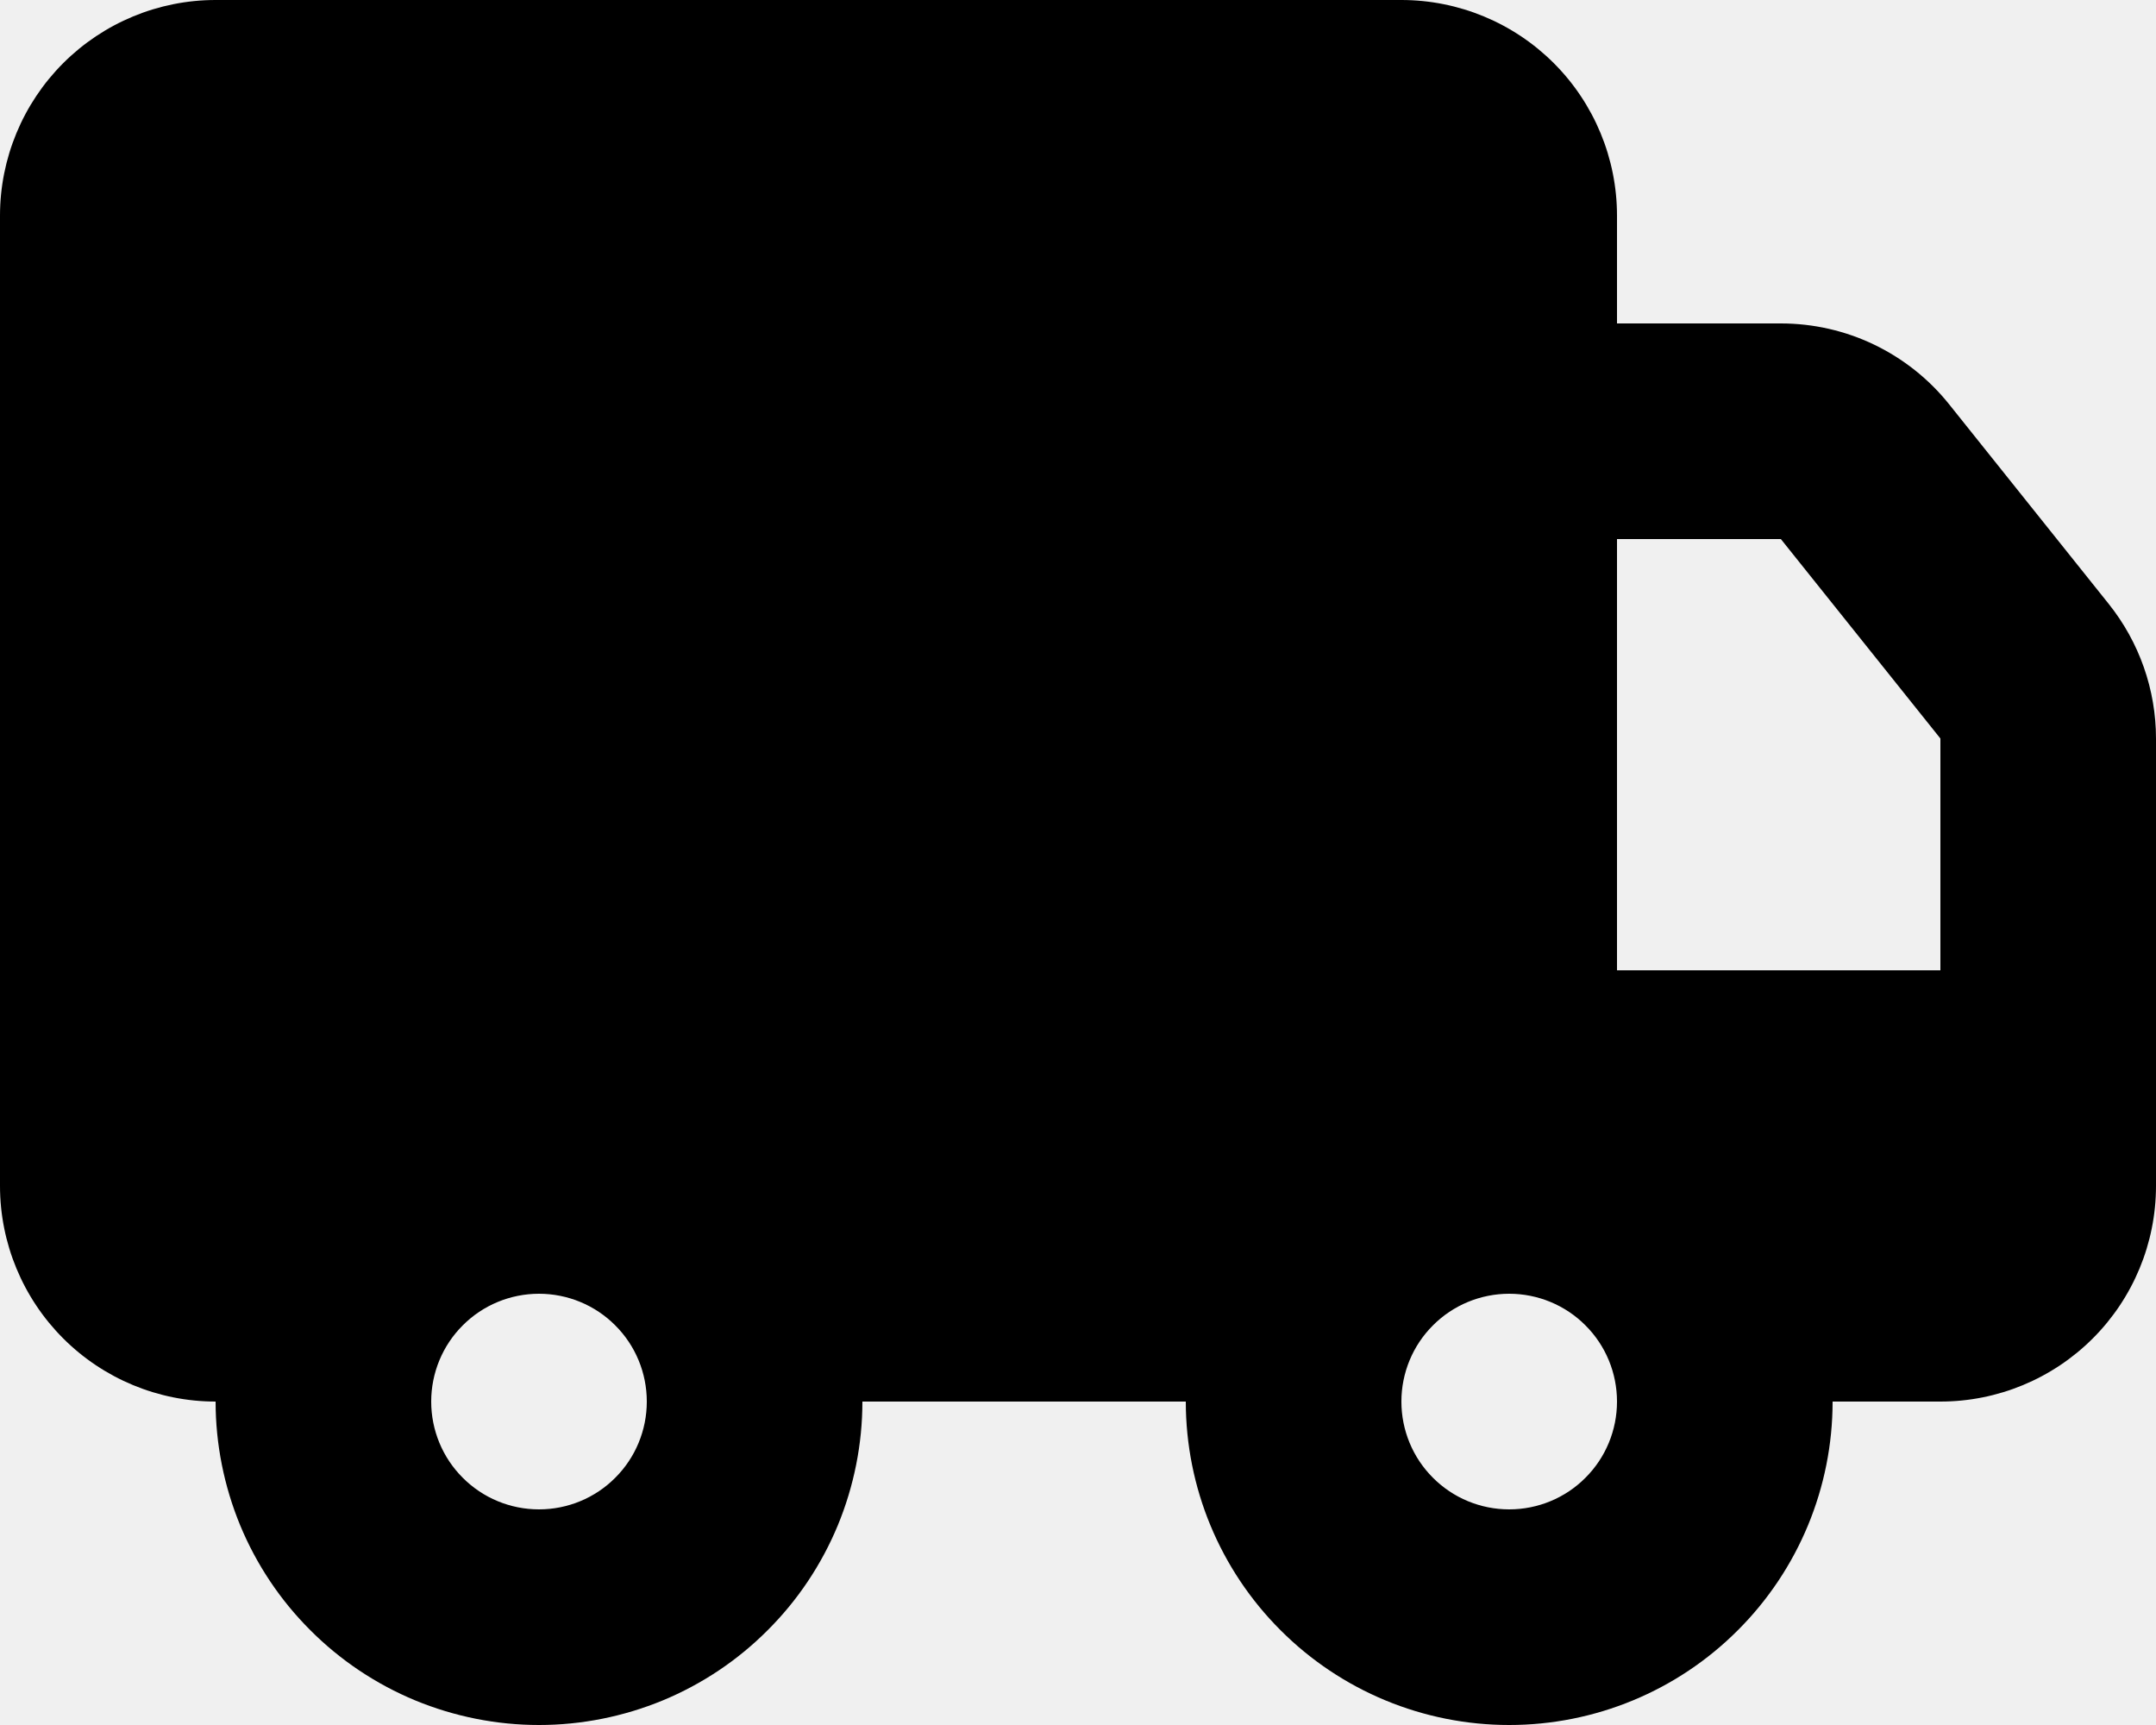
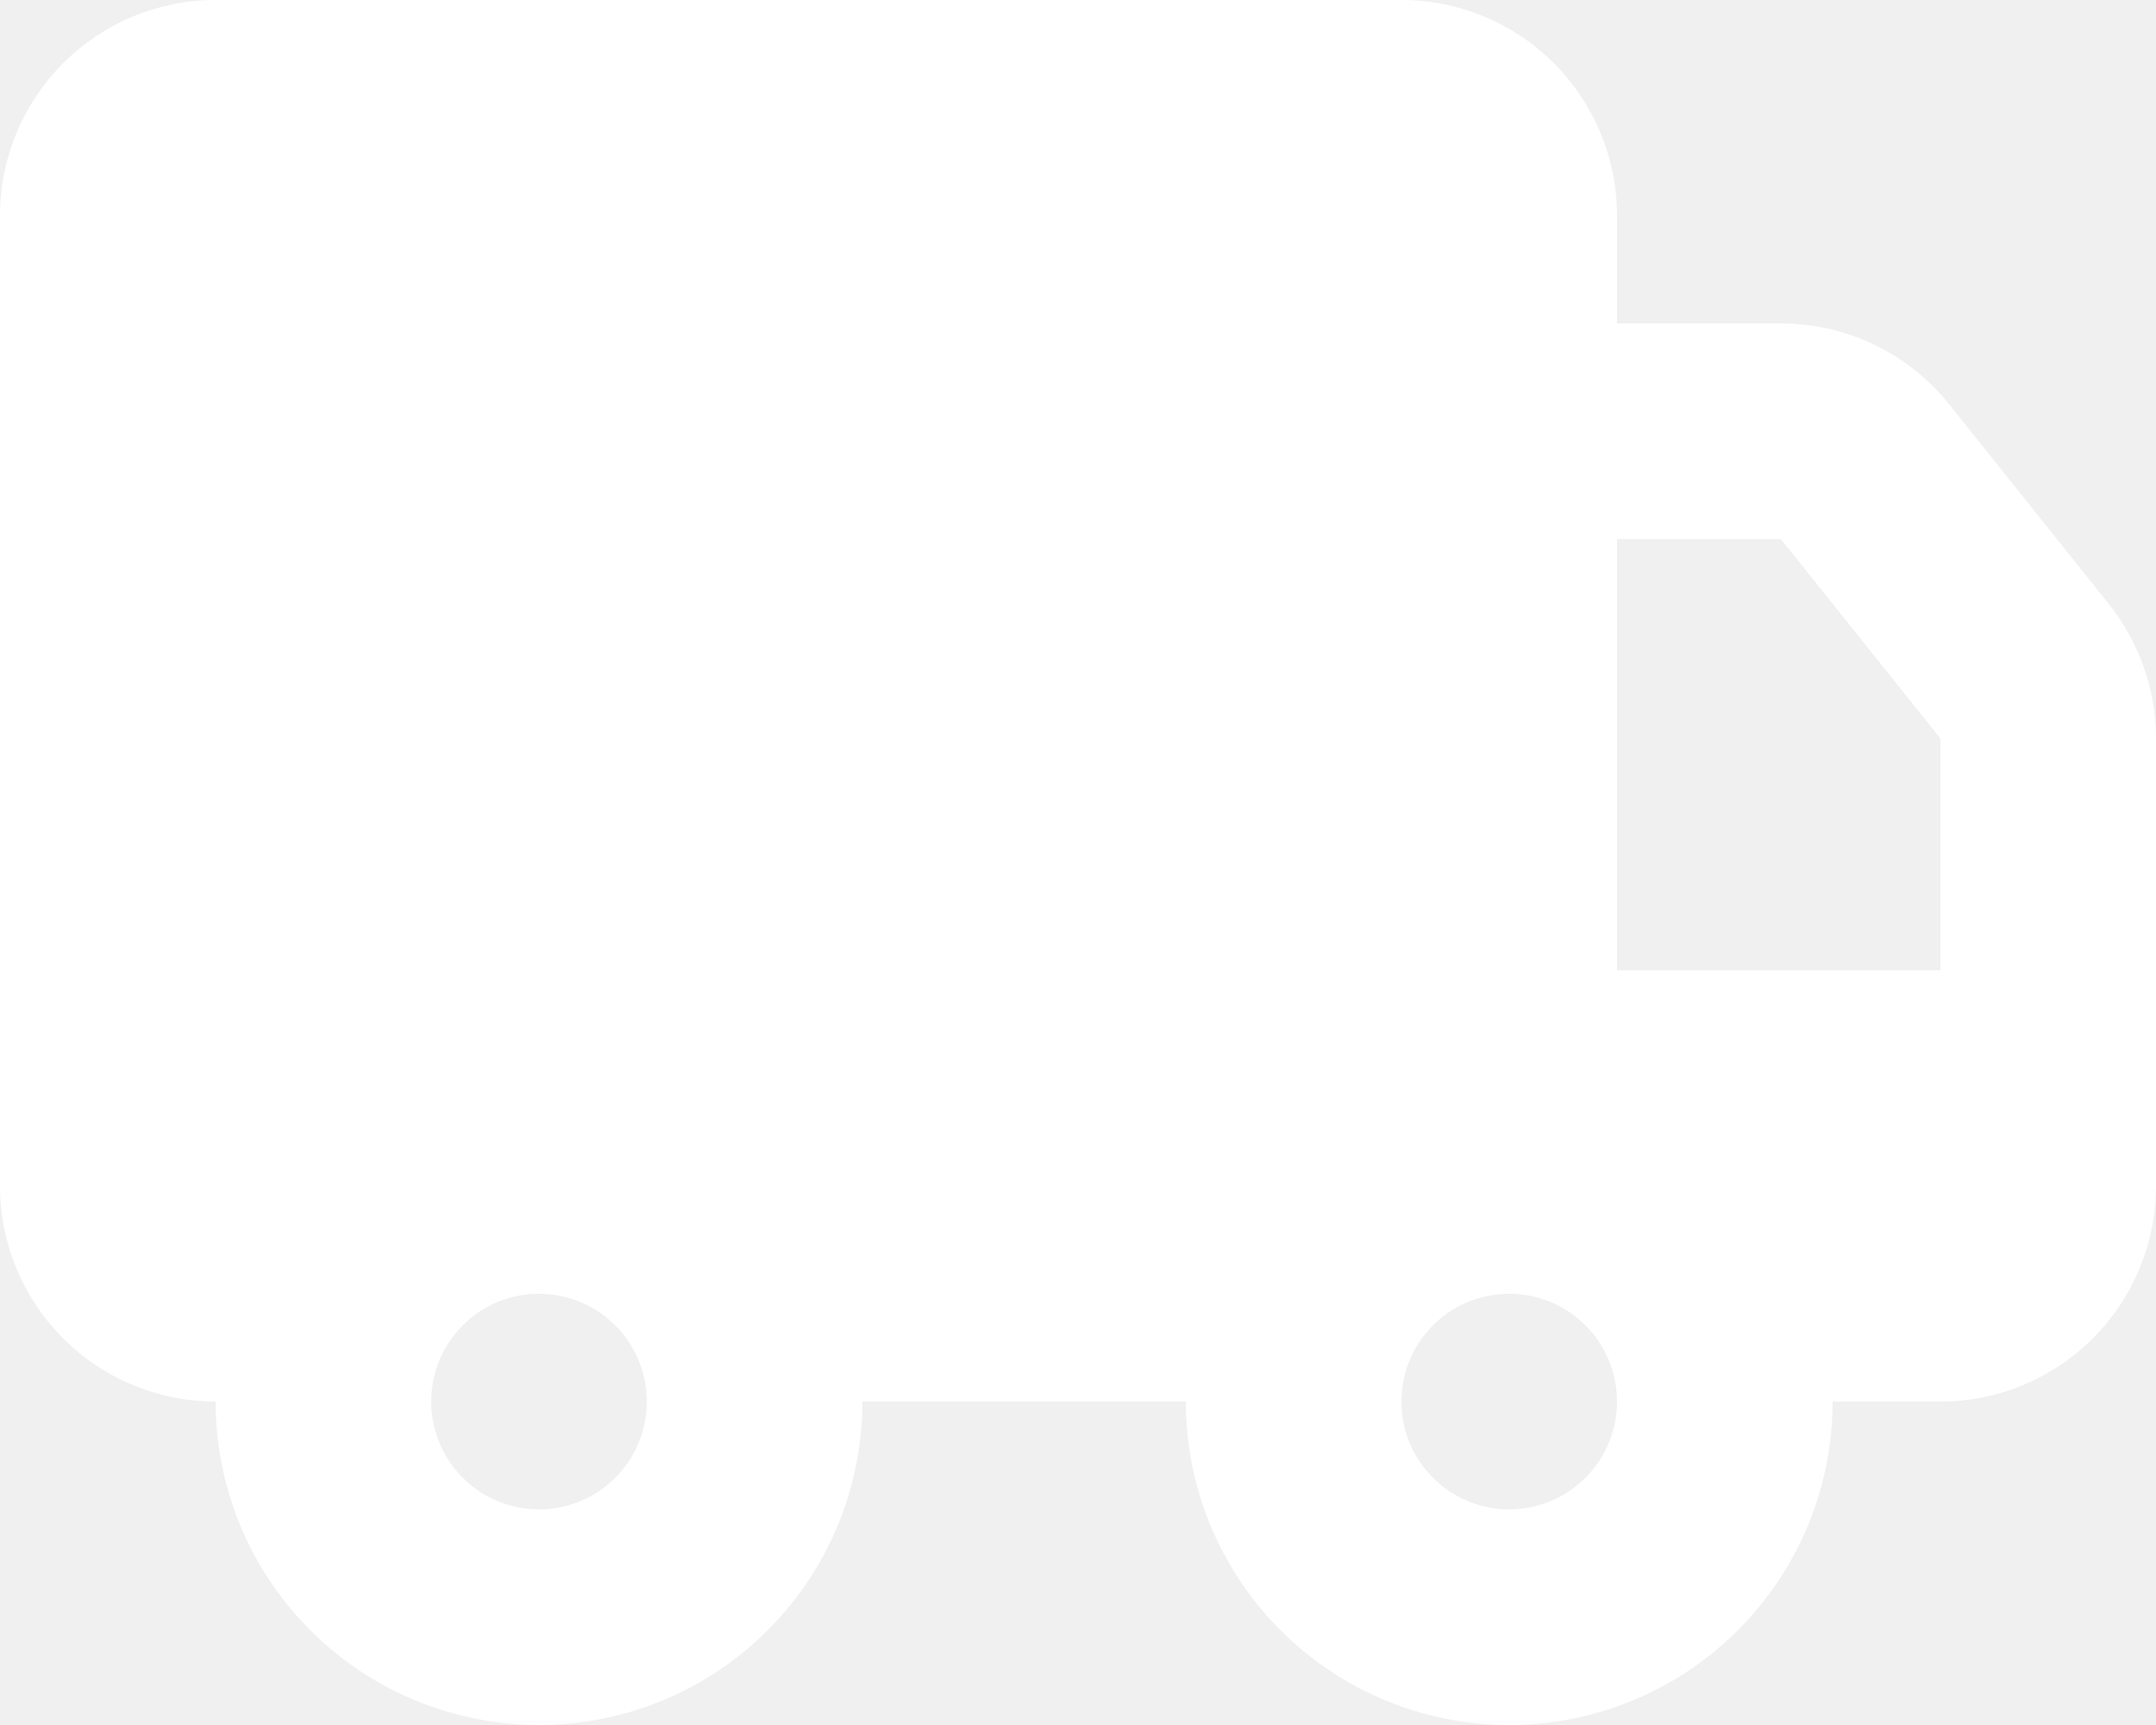
<svg xmlns="http://www.w3.org/2000/svg" width="20" height="16" viewBox="0 0 20 16" fill="none">
-   <path d="M13 0C13.53 0 14.039 0.211 14.414 0.586C14.789 0.961 15 1.47 15 2V3H16.52C16.82 3 17.116 3.067 17.386 3.197C17.656 3.327 17.894 3.516 18.081 3.75L19.561 5.601C19.845 5.956 20 6.397 20 6.851V11C20 11.53 19.789 12.039 19.414 12.414C19.039 12.789 18.53 13 18 13H17C17 13.796 16.684 14.559 16.121 15.121C15.559 15.684 14.796 16 14 16C13.204 16 12.441 15.684 11.879 15.121C11.316 14.559 11 13.796 11 13H8C8 13.394 7.922 13.784 7.772 14.148C7.621 14.512 7.4 14.843 7.121 15.121C6.843 15.4 6.512 15.621 6.148 15.772C5.784 15.922 5.394 16 5 16C4.606 16 4.216 15.922 3.852 15.772C3.488 15.621 3.157 15.4 2.879 15.121C2.6 14.843 2.379 14.512 2.228 14.148C2.078 13.784 2 13.394 2 13C1.47 13 0.961 12.789 0.586 12.414C0.211 12.039 0 11.53 0 11V2C0 1.47 0.211 0.961 0.586 0.586C0.961 0.211 1.47 0 2 0H13ZM5 12C4.735 12 4.48 12.105 4.293 12.293C4.105 12.48 4 12.735 4 13C4 13.265 4.105 13.52 4.293 13.707C4.48 13.895 4.735 14 5 14C5.265 14 5.52 13.895 5.707 13.707C5.895 13.52 6 13.265 6 13C6 12.735 5.895 12.48 5.707 12.293C5.52 12.105 5.265 12 5 12ZM14 12C13.735 12 13.48 12.105 13.293 12.293C13.105 12.48 13 12.735 13 13C13 13.265 13.105 13.52 13.293 13.707C13.48 13.895 13.735 14 14 14C14.265 14 14.52 13.895 14.707 13.707C14.895 13.52 15 13.265 15 13C15 12.735 14.895 12.48 14.707 12.293C14.52 12.105 14.265 12 14 12ZM16.52 5H15V9H18V6.85L16.52 5Z" fill="black" />
+   <path d="M13 0C13.53 0 14.039 0.211 14.414 0.586C14.789 0.961 15 1.47 15 2V3H16.52C16.82 3 17.116 3.067 17.386 3.197C17.656 3.327 17.894 3.516 18.081 3.75L19.561 5.601C19.845 5.956 20 6.397 20 6.851V11C20 11.53 19.789 12.039 19.414 12.414C19.039 12.789 18.53 13 18 13H17C17 13.796 16.684 14.559 16.121 15.121C15.559 15.684 14.796 16 14 16C13.204 16 12.441 15.684 11.879 15.121C11.316 14.559 11 13.796 11 13H8C8 13.394 7.922 13.784 7.772 14.148C7.621 14.512 7.4 14.843 7.121 15.121C6.843 15.4 6.512 15.621 6.148 15.772C5.784 15.922 5.394 16 5 16C4.606 16 4.216 15.922 3.852 15.772C3.488 15.621 3.157 15.4 2.879 15.121C2.6 14.843 2.379 14.512 2.228 14.148C2.078 13.784 2 13.394 2 13C1.47 13 0.961 12.789 0.586 12.414C0.211 12.039 0 11.53 0 11V2C0 1.47 0.211 0.961 0.586 0.586C0.961 0.211 1.47 0 2 0H13ZM5 12C4.735 12 4.48 12.105 4.293 12.293C4.105 12.48 4 12.735 4 13C4 13.265 4.105 13.52 4.293 13.707C4.48 13.895 4.735 14 5 14C5.265 14 5.52 13.895 5.707 13.707C5.895 13.52 6 13.265 6 13C6 12.735 5.895 12.48 5.707 12.293C5.52 12.105 5.265 12 5 12ZM14 12C13.735 12 13.48 12.105 13.293 12.293C13.105 12.48 13 12.735 13 13C13 13.265 13.105 13.52 13.293 13.707C13.48 13.895 13.735 14 14 14C14.265 14 14.52 13.895 14.707 13.707C14.895 13.52 15 13.265 15 13C15 12.735 14.895 12.48 14.707 12.293C14.52 12.105 14.265 12 14 12ZM16.52 5H15V9H18V6.85L16.52 5Z" fill="white" />
</svg>
